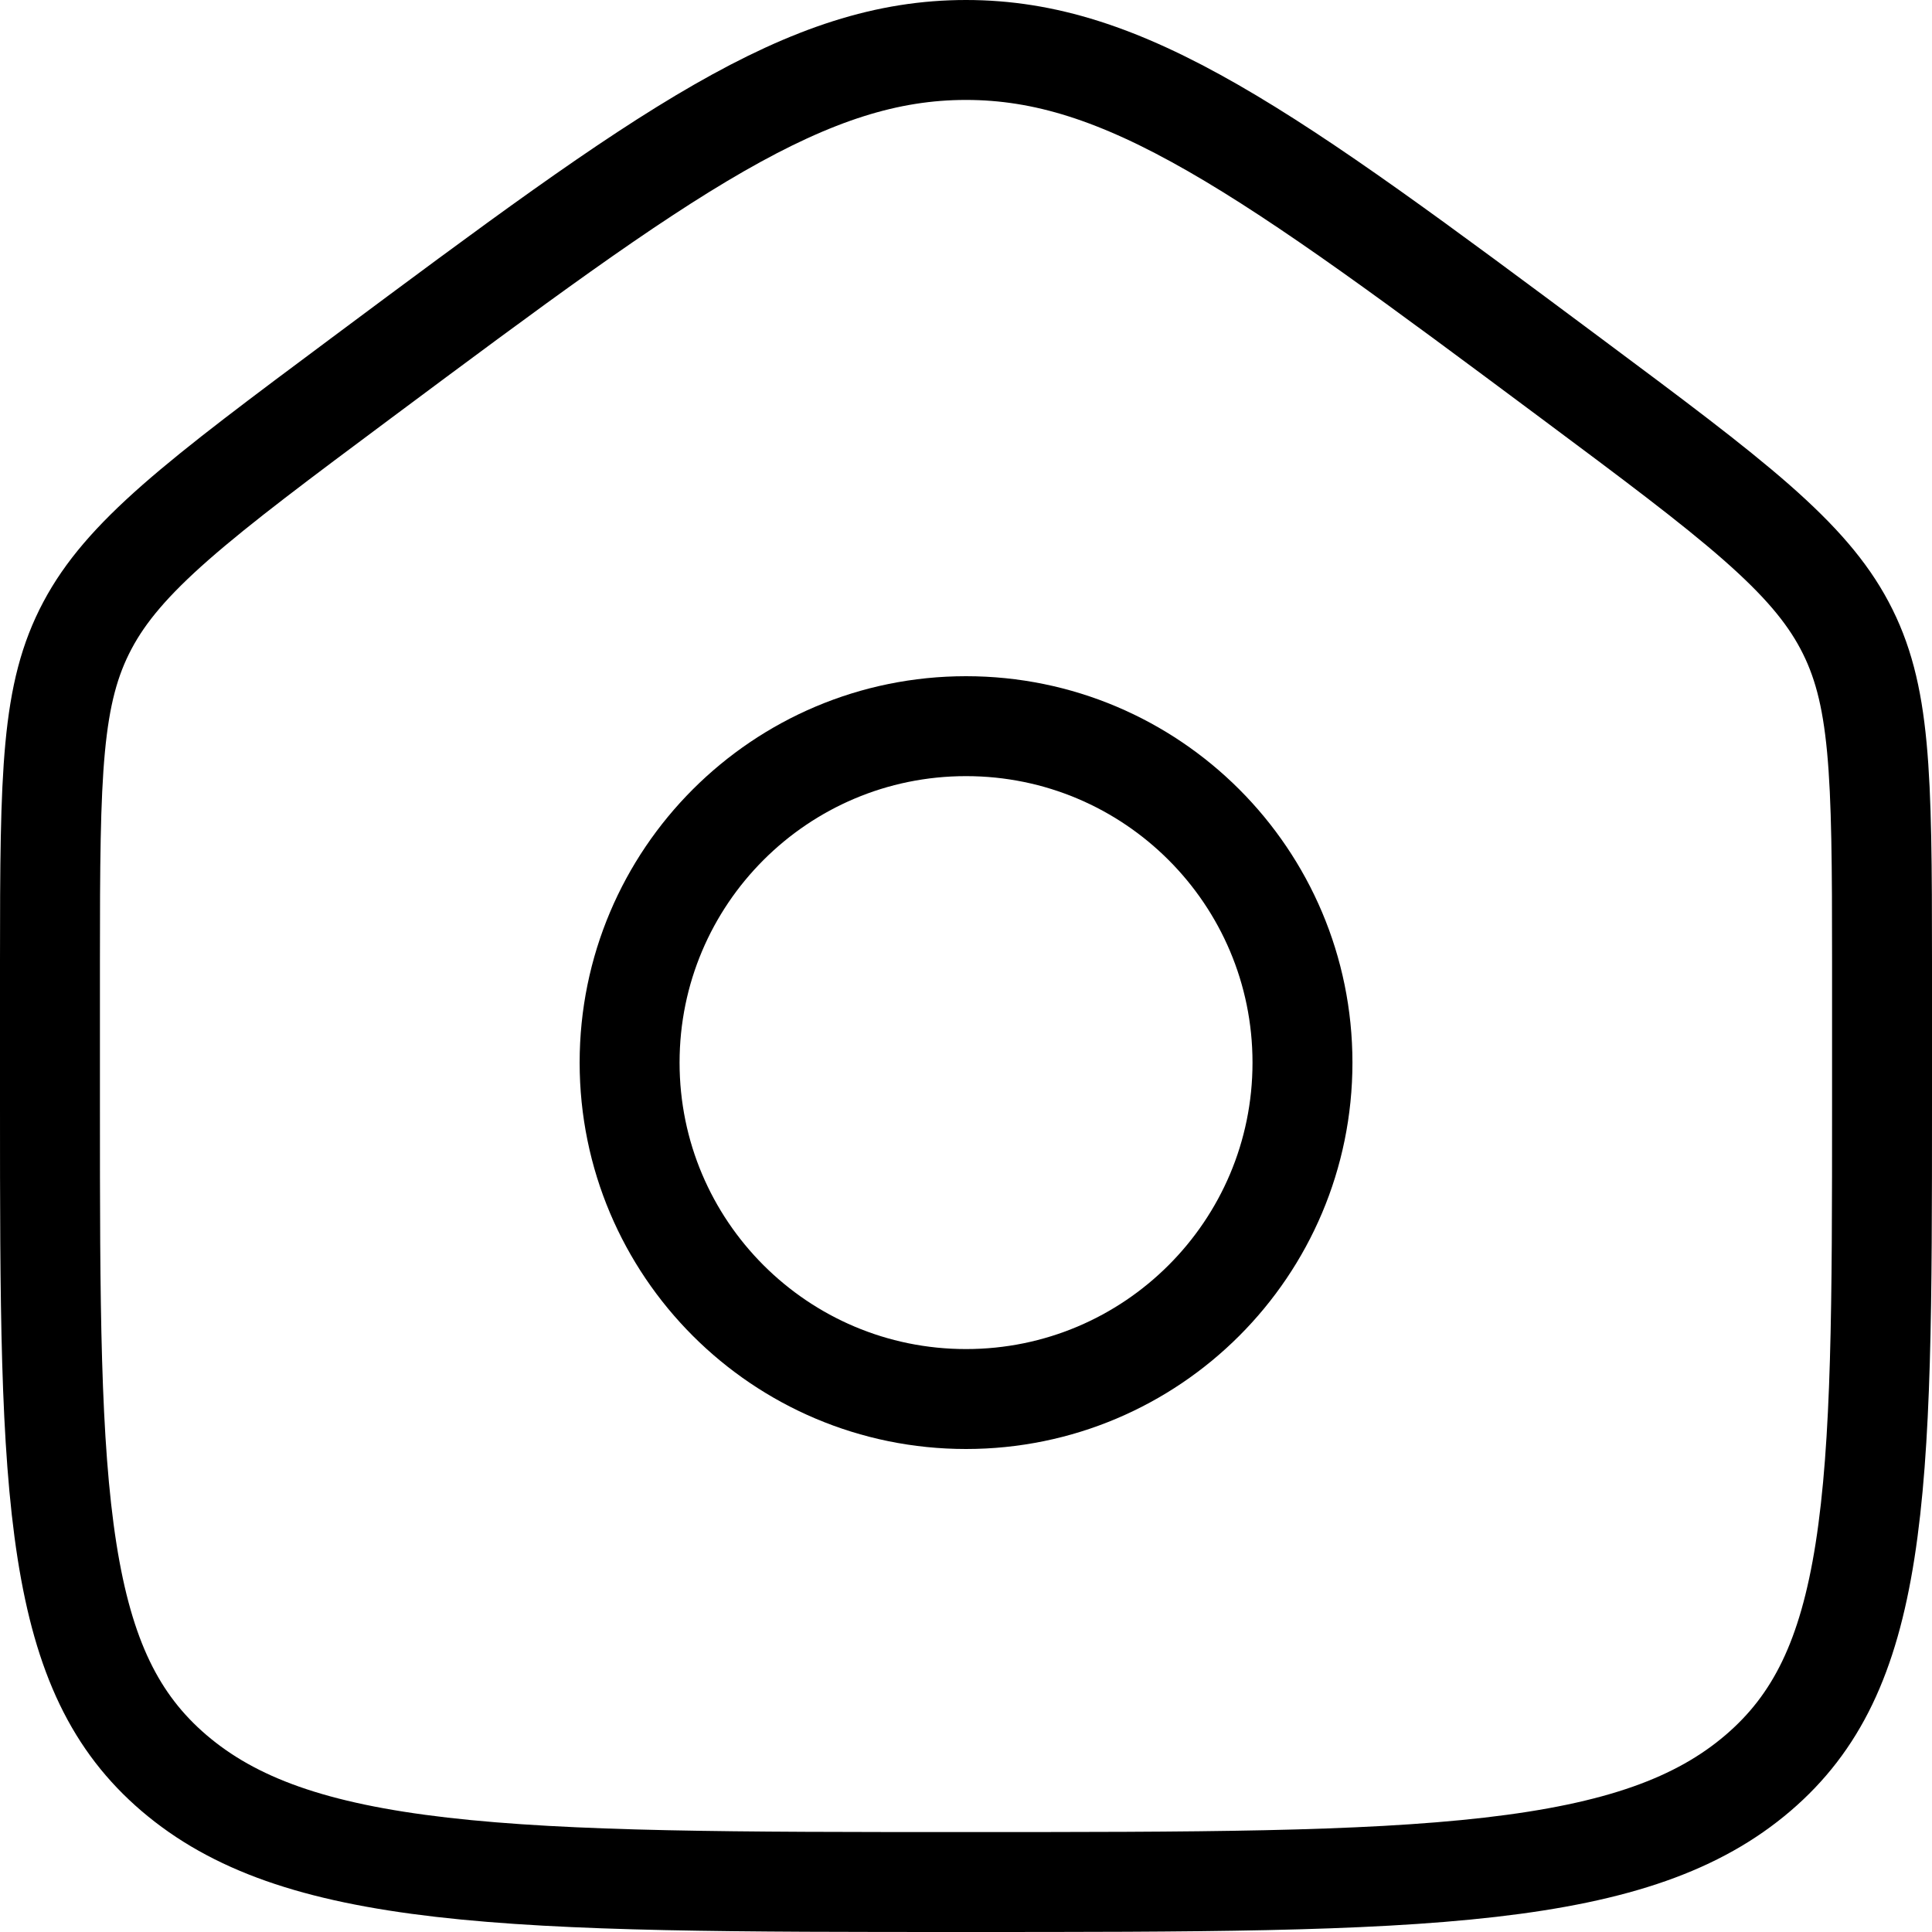
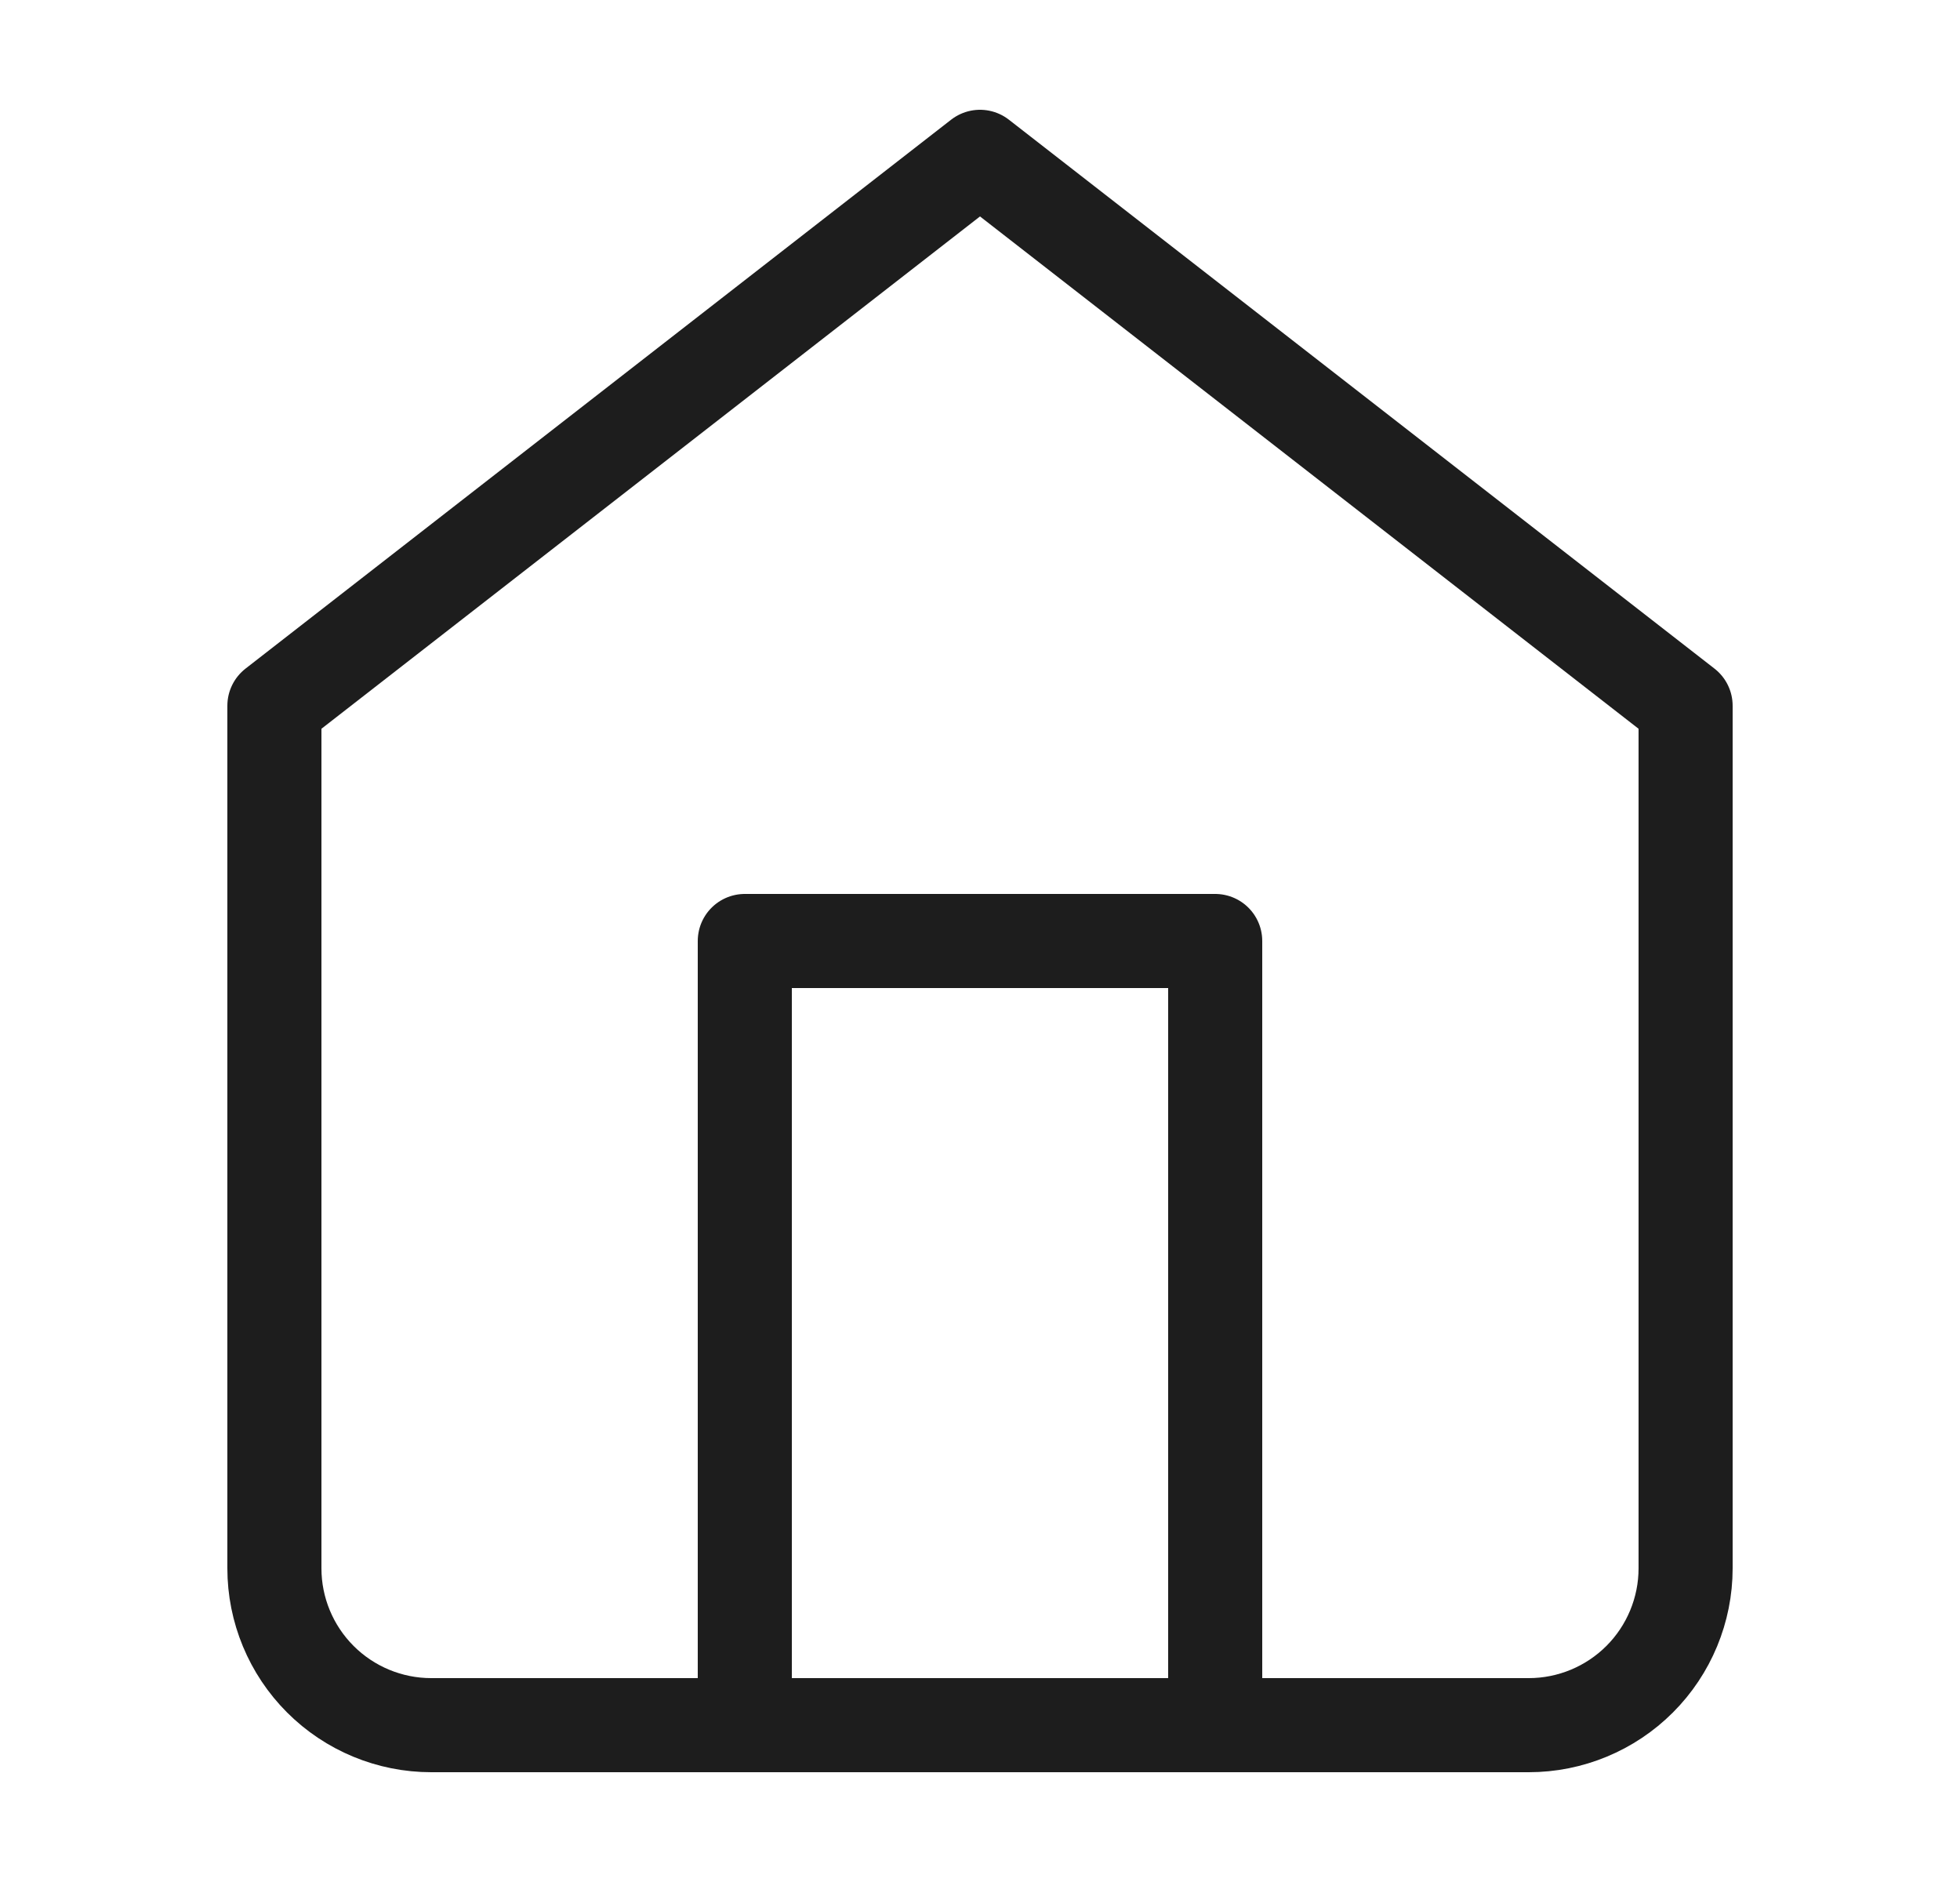
- <svg xmlns="http://www.w3.org/2000/svg" width="29" height="29" viewBox="0 0 29 29" fill="none">
-   <path d="M23.572 5.671C24.807 6.591 25.697 7.255 26.364 7.84C27.022 8.418 27.419 8.883 27.686 9.385C28.23 10.407 28.25 11.573 28.25 14.429V16.592C28.25 19.541 28.248 21.665 27.994 23.283C27.745 24.866 27.269 25.86 26.389 26.613C25.491 27.381 24.28 27.808 22.369 28.028C20.448 28.249 17.936 28.25 14.5 28.25C11.064 28.25 8.552 28.249 6.63 28.028C4.72 27.808 3.509 27.381 2.611 26.613C1.731 25.86 1.255 24.866 1.006 23.283C0.752 21.665 0.75 19.541 0.75 16.592L0.75 14.429C0.75 11.573 0.77 10.407 1.314 9.385C1.581 8.883 1.978 8.418 2.636 7.84C3.303 7.255 4.193 6.591 5.428 5.671C7.712 3.97 9.372 2.735 10.797 1.918C12.204 1.112 13.319 0.75 14.5 0.75C15.681 0.75 16.797 1.112 18.203 1.918C19.628 2.735 21.288 3.97 23.572 5.671Z" stroke="black" stroke-width="1.5" />
-   <rect x="19.55" y="21" width="10.1" height="10.1" rx="5.05" transform="rotate(-180 19.5503 21)" stroke="black" stroke-width="1.5" />
+ <svg xmlns="http://www.w3.org/2000/svg" width="25" height="24" viewBox="0 0 25 24" fill="none">
+   <path d="M3.5 9L12.5 2L21.5 9V20C21.5 20.53 21.289 21.039 20.914 21.414C20.539 21.789 20.03 22 19.5 22H5.5C4.97 22 4.461 21.789 4.086 21.414C3.711 21.039 3.5 20.53 3.5 20V9Z" stroke="#1D1D1D" stroke-width="1.2" stroke-linecap="round" stroke-linejoin="round" />
+   <path d="M9.5 22V12H15.5V22" stroke="#1D1D1D" stroke-width="1.2" stroke-linecap="round" stroke-linejoin="round" />
</svg>
